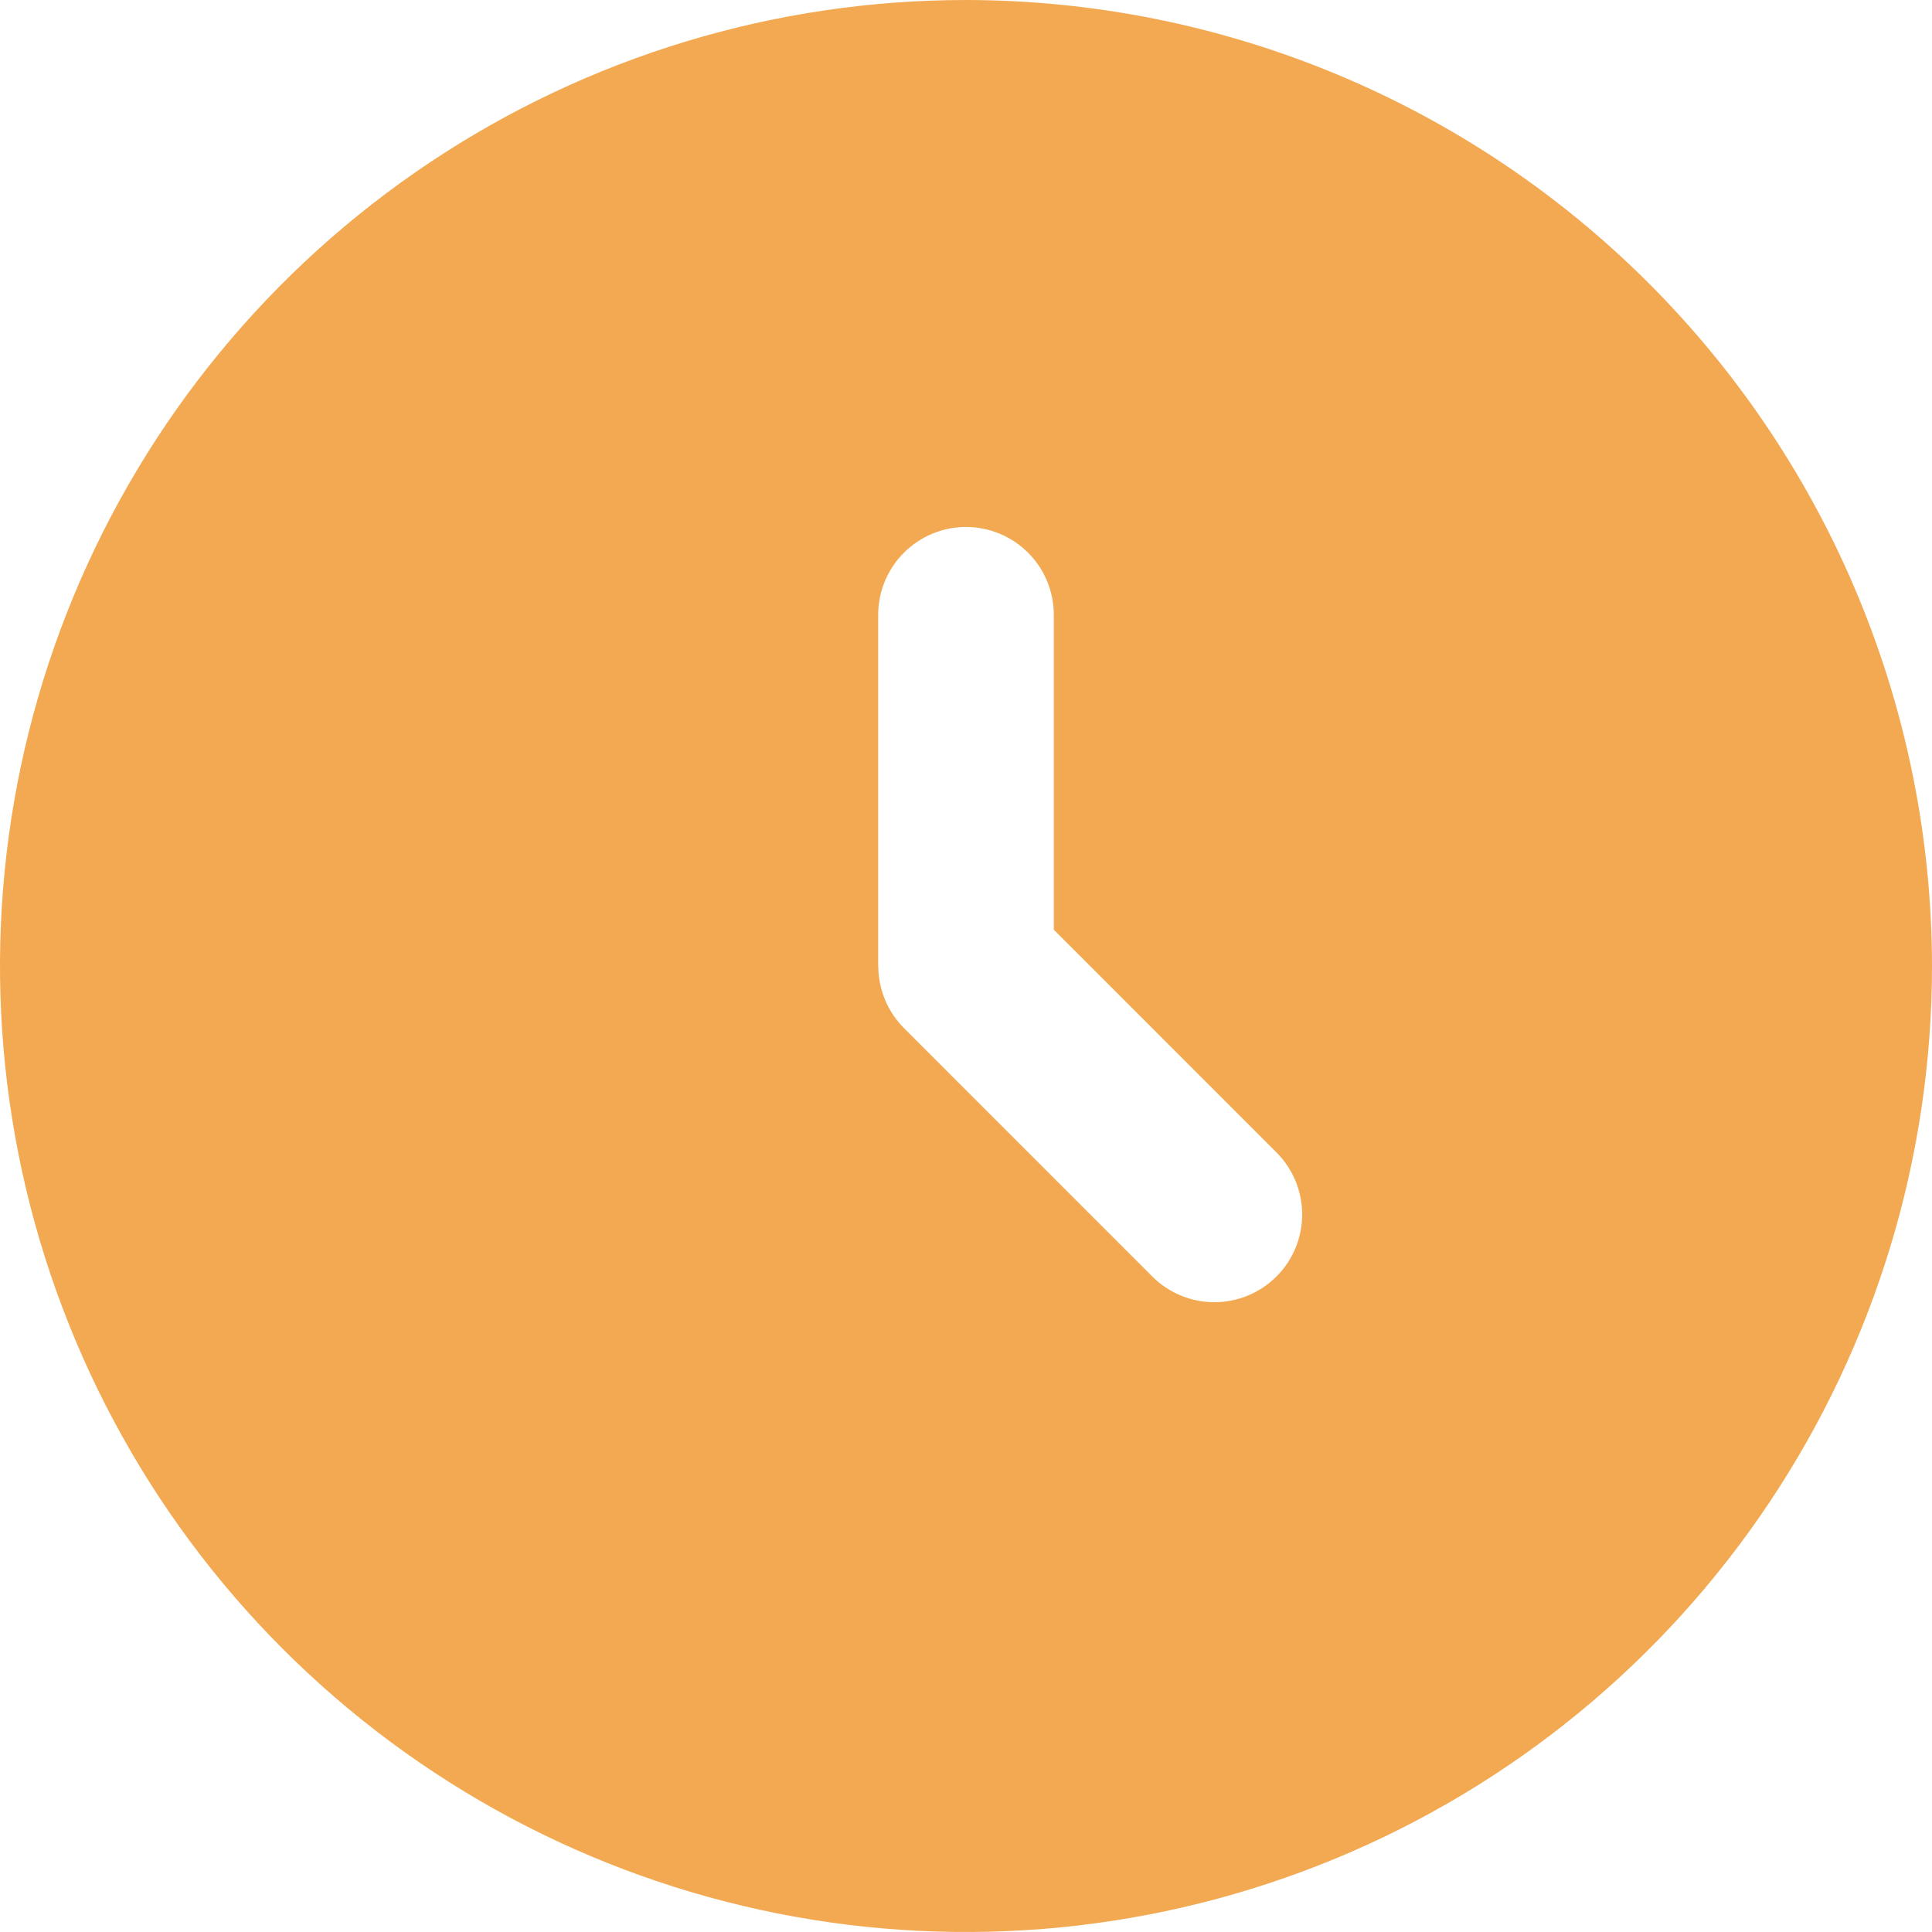
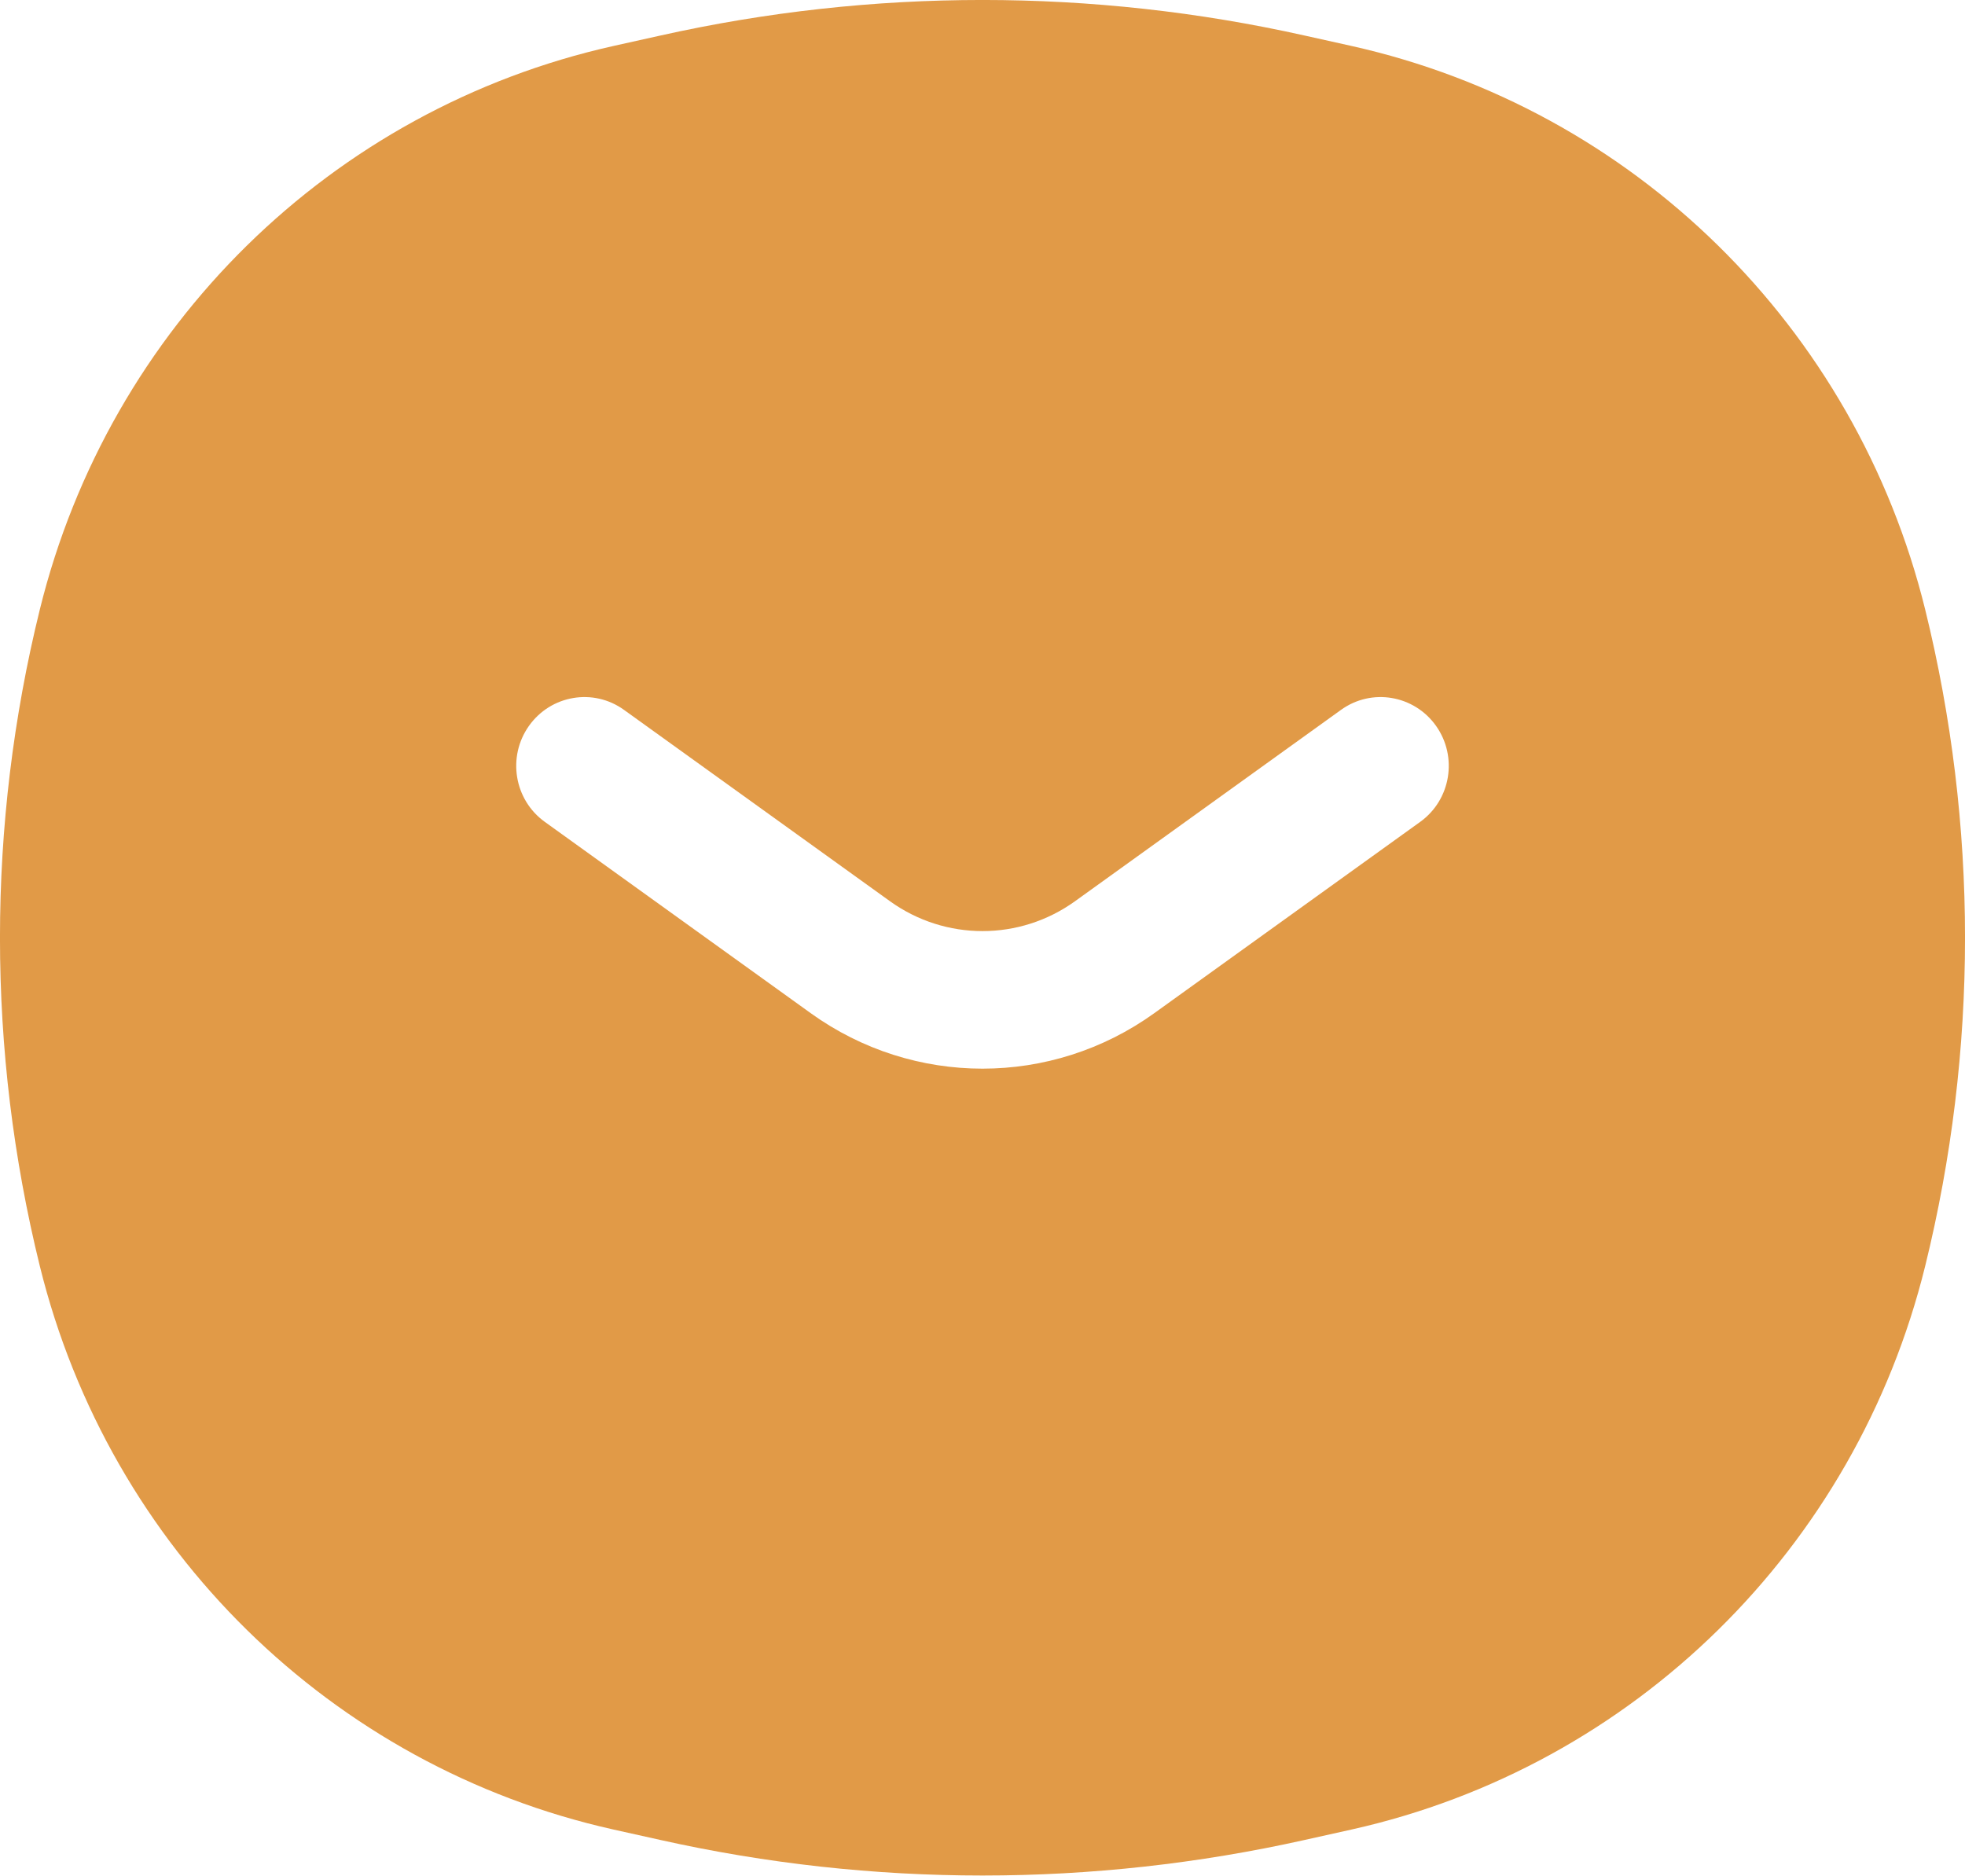
- <svg xmlns="http://www.w3.org/2000/svg" fill="none" height="38" viewBox="0 0 38 38" width="38" class="injected-svg" data-src="/static/media/time.0c7b129c.svg">
-   <path d="m19 0c-3.758 0-7.431 1.114-10.556 3.202-3.125 2.088-5.56 5.055-6.998 8.527-1.438 3.472-1.814 7.292-1.081 10.978.733 3.686 2.543 7.071 5.2 9.728s6.043 4.467 9.728 5.2 7.506.357 10.978-1.081 6.439-3.873 8.527-6.998c2.088-3.124 3.202-6.798 3.202-10.556-.006-5.037-2.009-9.867-5.571-13.429-3.562-3.562-8.391-5.566-13.429-5.571zm6.106 25.107c-.324.324-.763.506-1.221.506-.458 0-.897-.182-1.221-.506l-4.884-4.885c-.321-.323-.502-.758-.505-1.213l-.002-.008v-6.909c0-.458.182-.897.506-1.221.324-.324.763-.506 1.221-.506s.897.182 1.221.506c.324.324.506.763.506 1.221v6.194l4.379 4.38c.324.324.506.763.506 1.221 0 .458-.182.897-.506 1.221z" fill="#f3a952" />
+ <svg xmlns="http://www.w3.org/2000/svg" width="22" height="21" viewBox="0 0 22 21" fill="none">
+   <path fill-rule="evenodd" clip-rule="evenodd" d="M6.867 0.515C3.712 1.22 1.225 3.663 0.446 6.824C-0.149 9.238 -0.149 11.762 0.446 14.177C1.225 17.337 3.712 19.78 6.867 20.485L7.393 20.602C9.769 21.133 12.231 21.133 14.607 20.602L15.133 20.485C18.288 19.78 20.775 17.337 21.554 14.177C22.149 11.762 22.149 9.238 21.554 6.824C20.775 3.663 18.288 1.22 15.133 0.515L14.607 0.398C12.231 -0.133 9.769 -0.133 7.393 0.398L6.867 0.515ZM6.987 7.949C6.644 7.701 6.167 7.782 5.922 8.128C5.677 8.474 5.756 8.955 6.099 9.202L9.076 11.344C10.227 12.173 11.773 12.173 12.924 11.344L15.901 9.202C16.244 8.955 16.323 8.474 16.078 8.128C15.833 7.782 15.356 7.701 15.013 7.949L12.036 10.091C11.416 10.537 10.584 10.537 9.964 10.091L6.987 7.949Z" fill="#E19A47" />
</svg>
